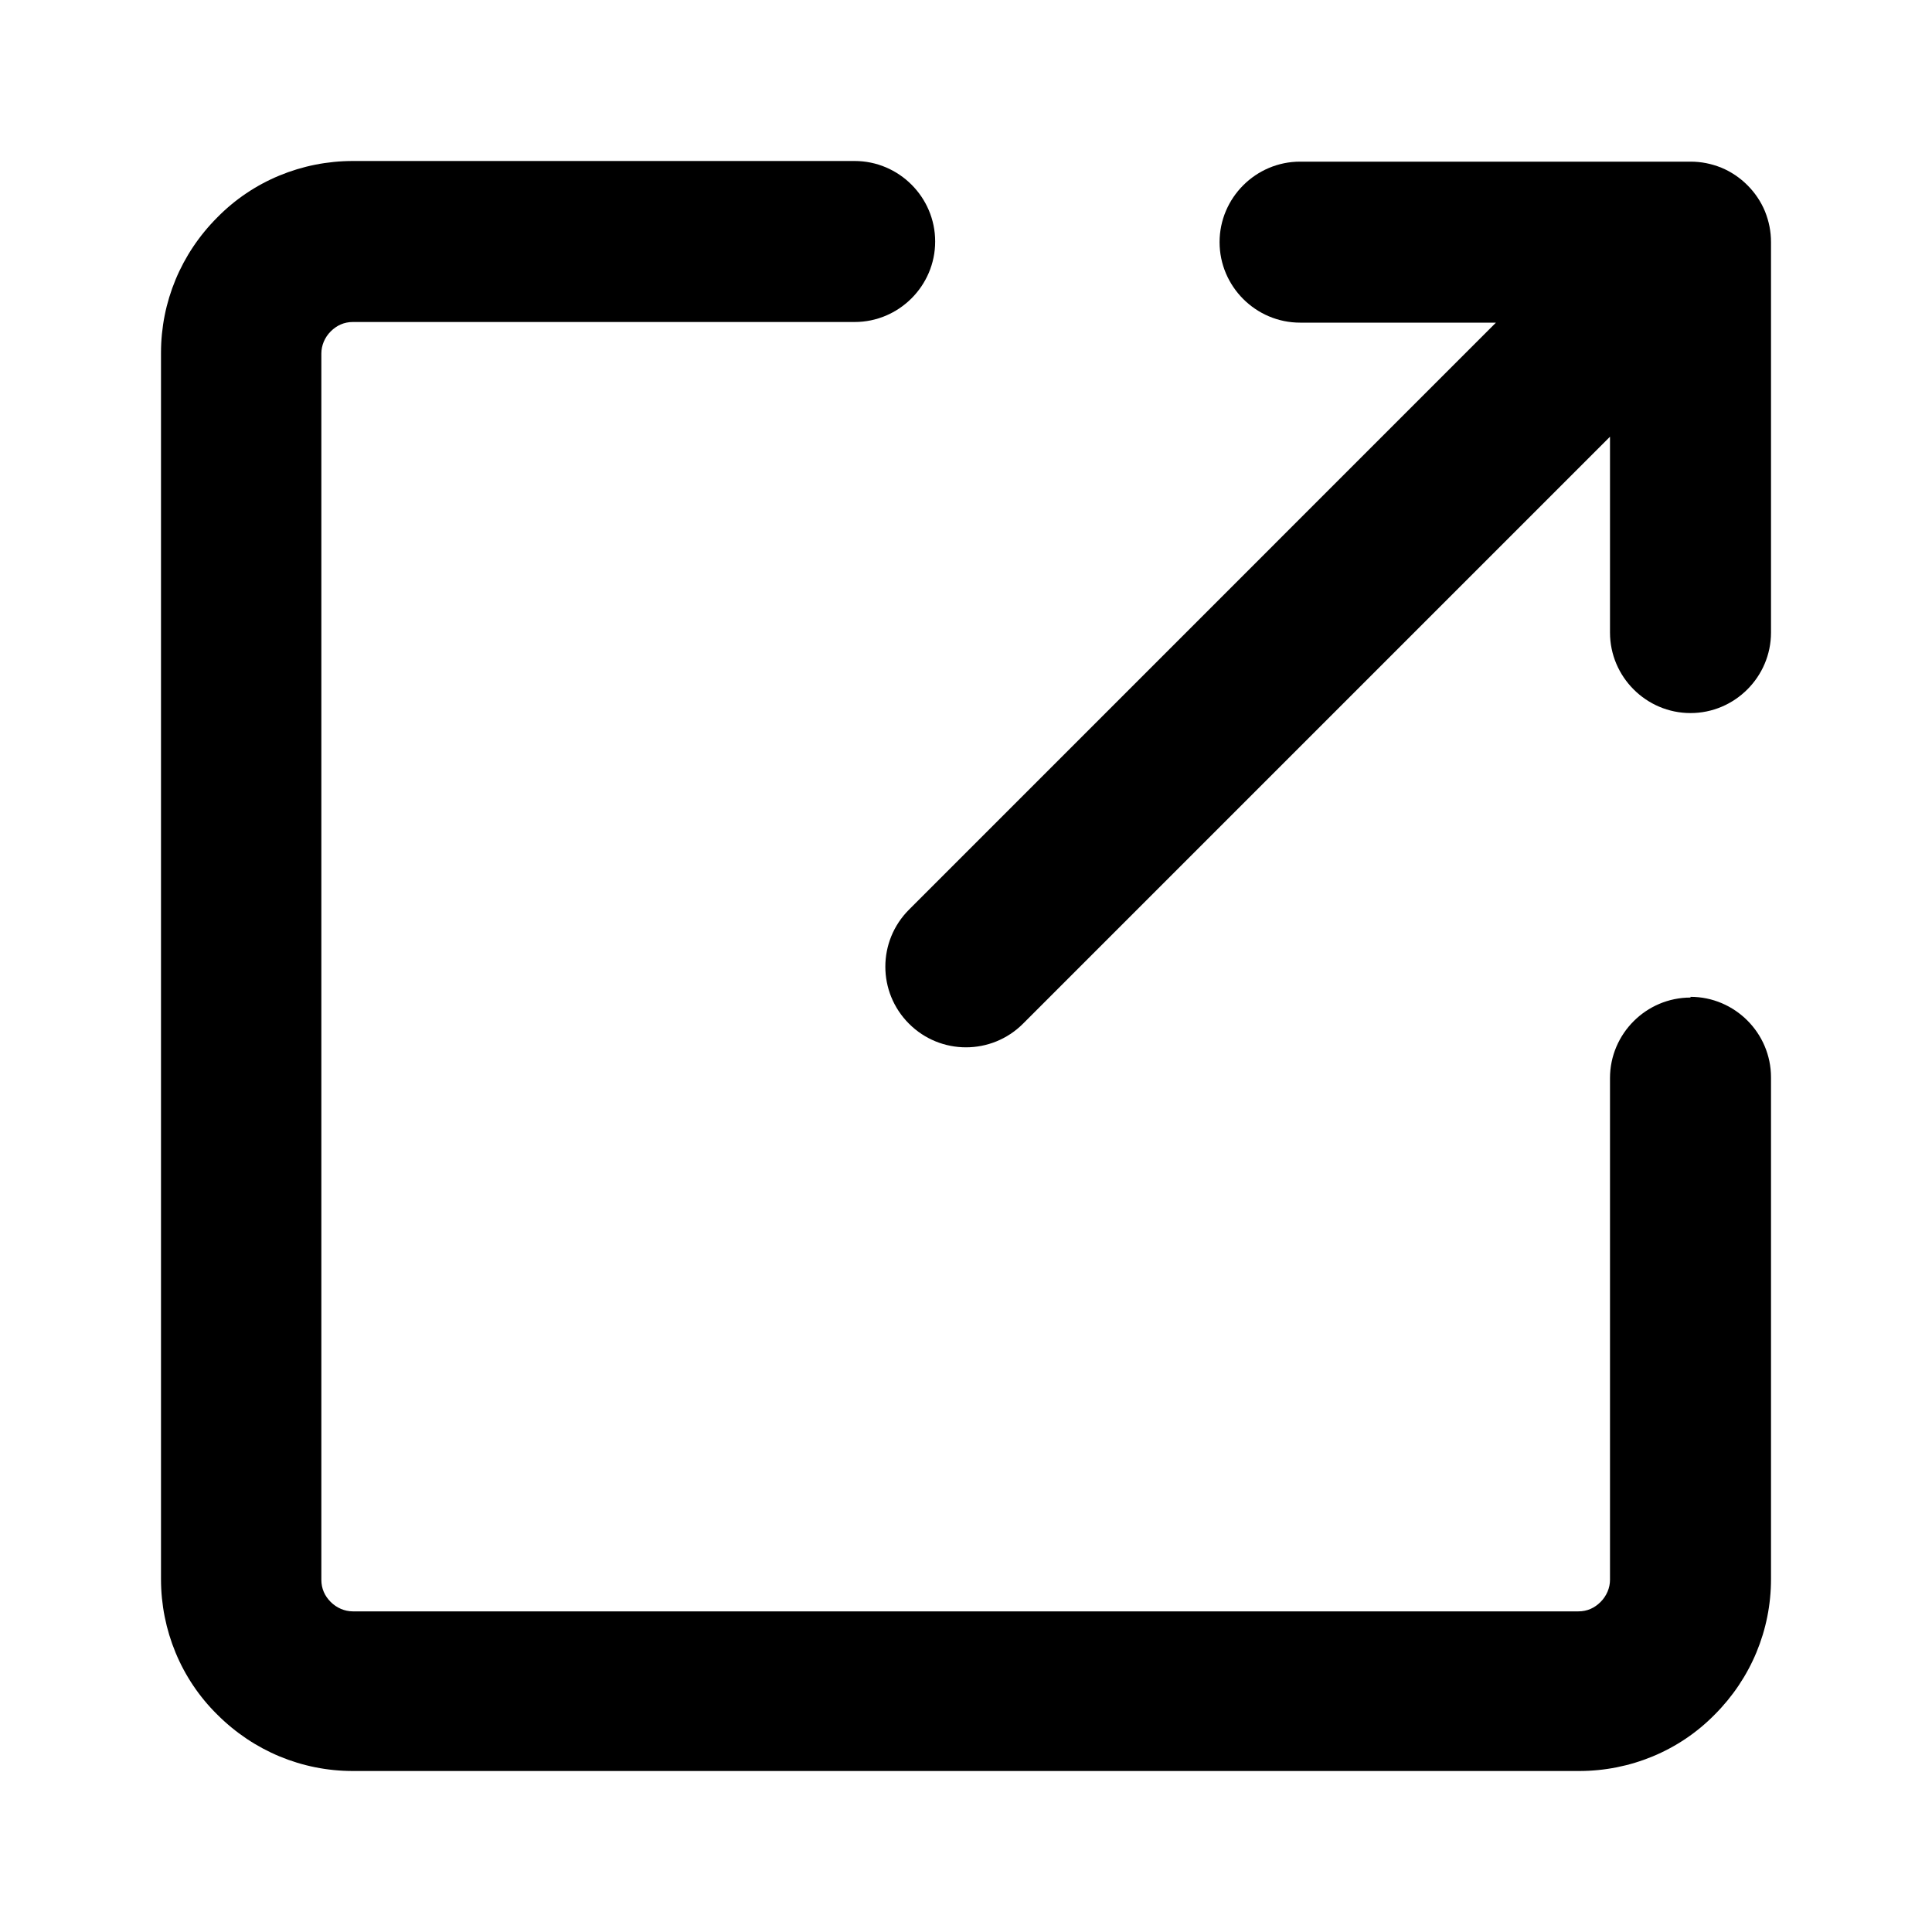
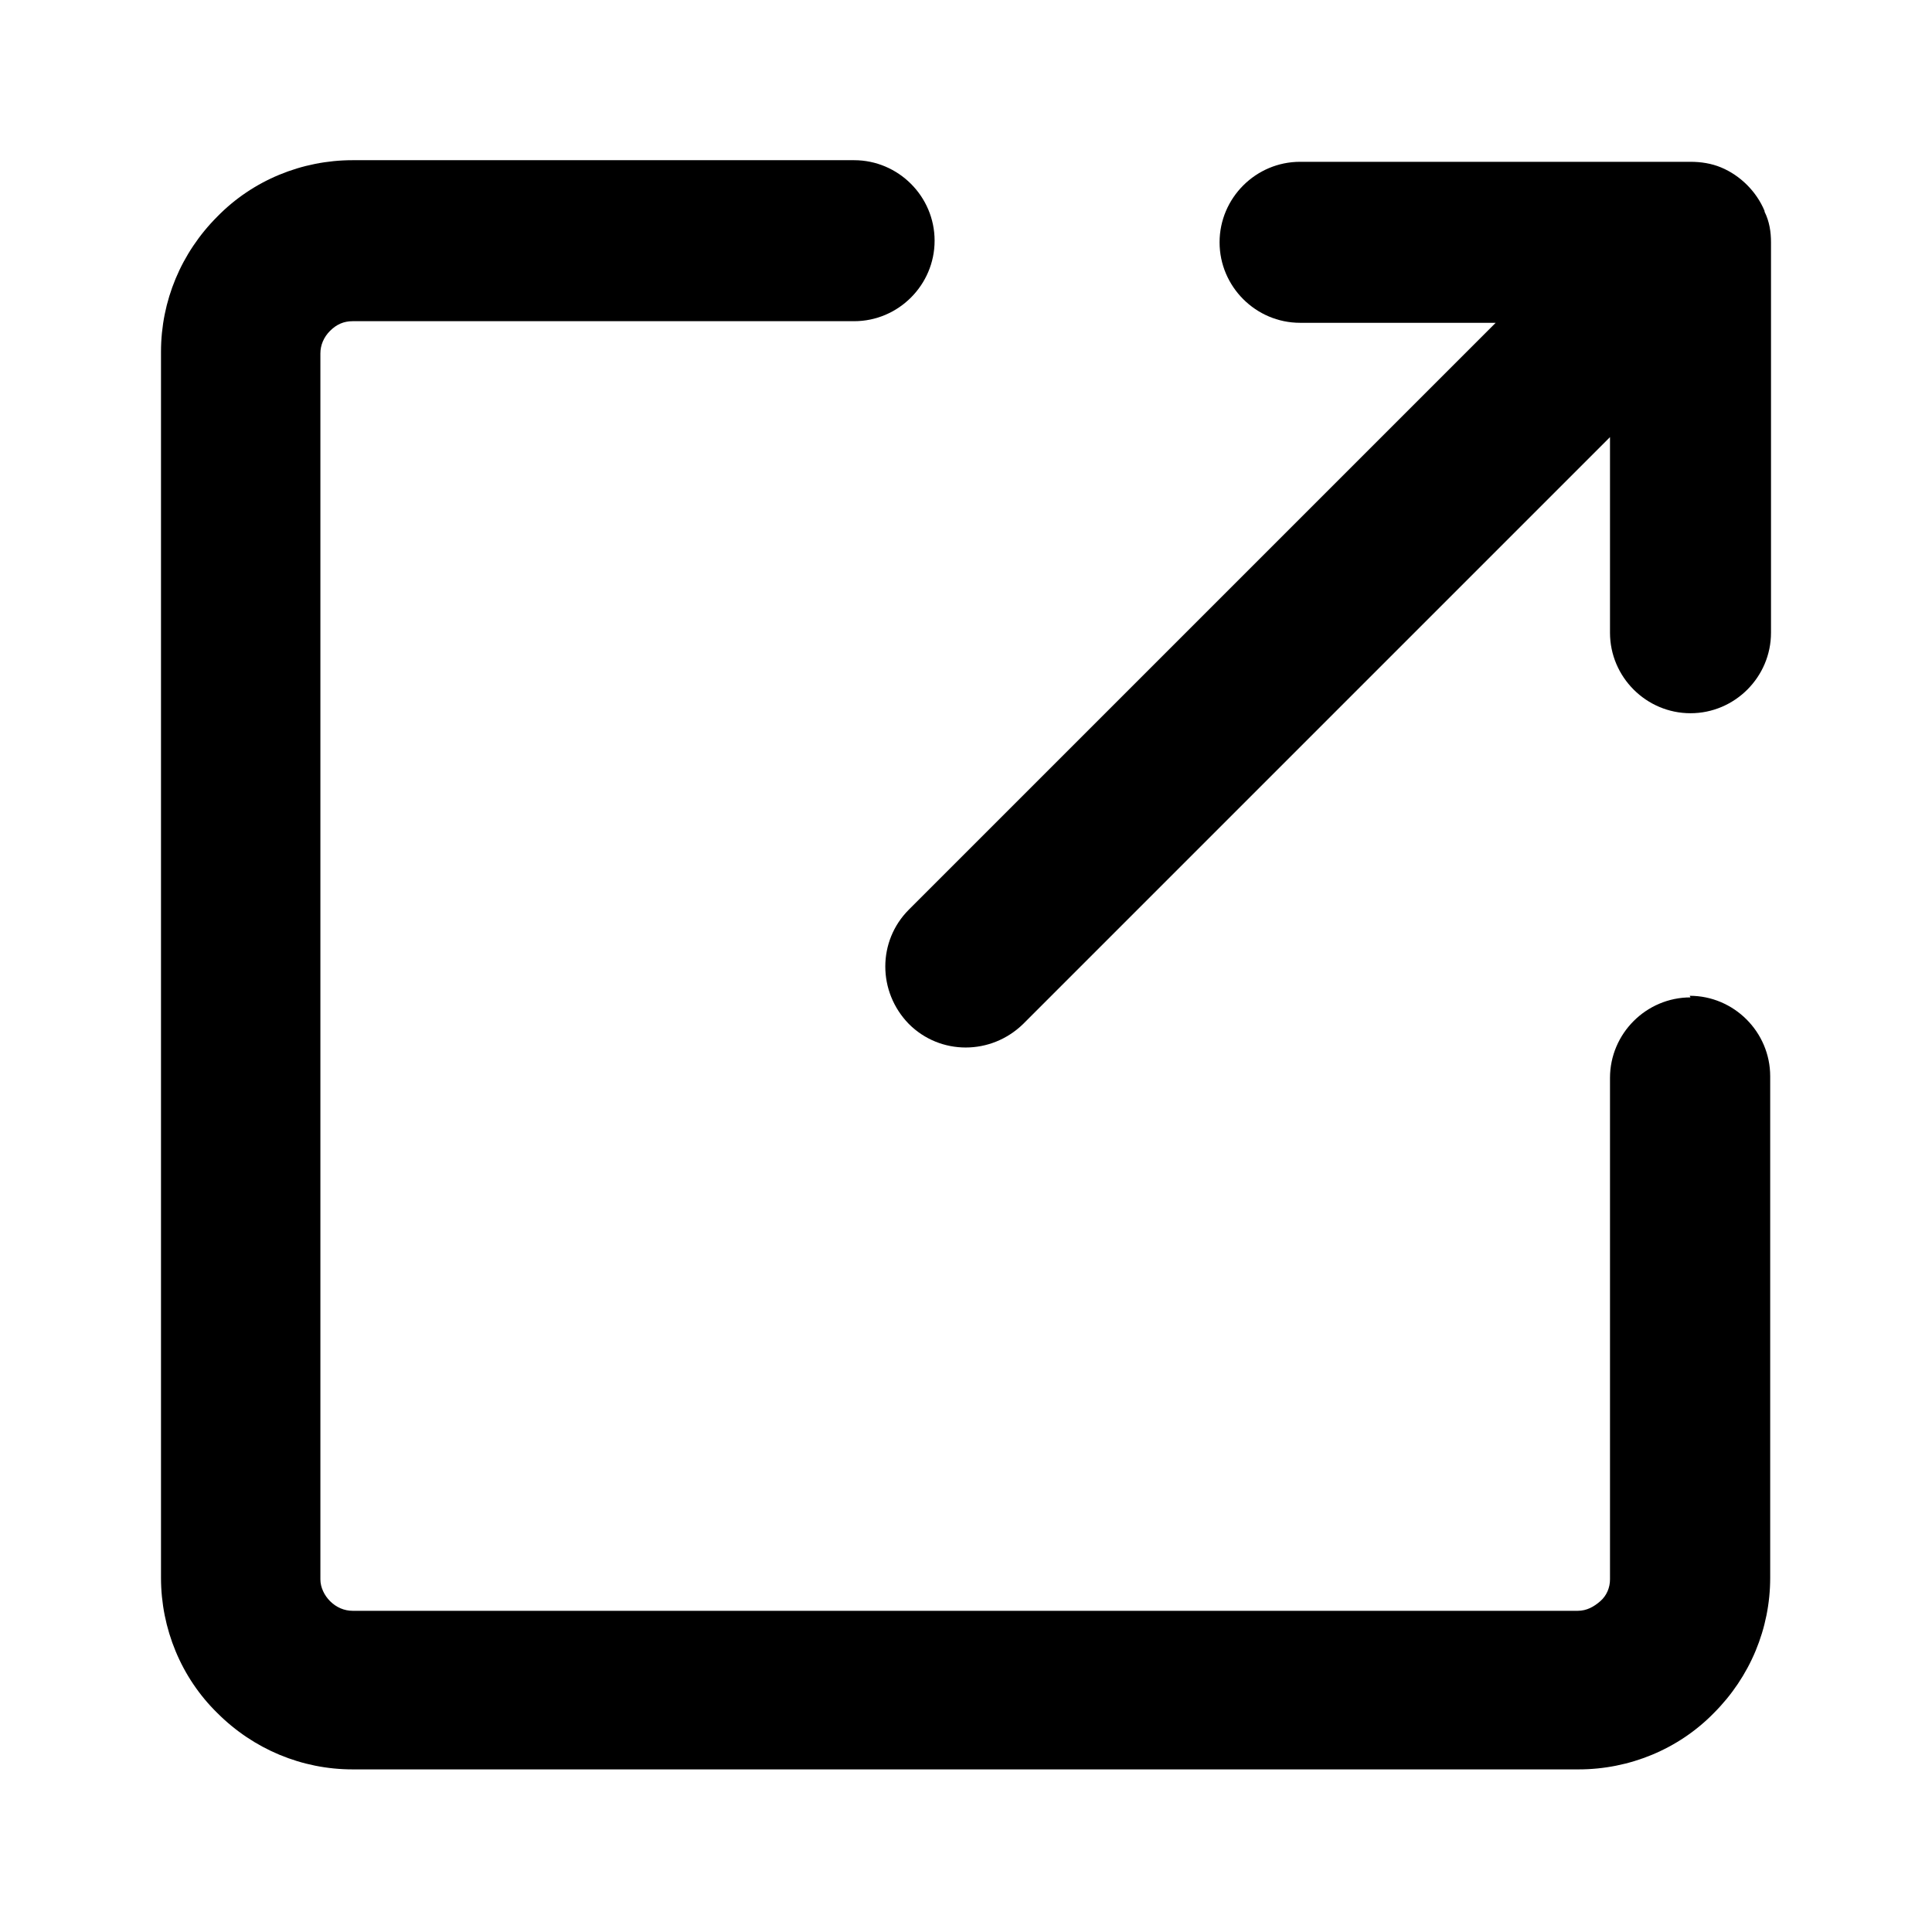
<svg xmlns="http://www.w3.org/2000/svg" viewBox="0 0 24 24">
-   <path fill-rule="evenodd" clip-rule="evenodd" d="M21 12.392C20.45 12.392 20 12.842 20 13.392V19.625C20 19.725 19.958 19.825 19.883 19.9C19.808 19.975 19.717 20.017 19.608 20.017H4.383C4.283 20.017 4.183 19.975 4.108 19.9C4.033 19.825 3.992 19.733 3.992 19.625V4.392C3.992 4.292 4.033 4.192 4.108 4.117C4.183 4.042 4.275 4 4.383 4H10.617C11.167 4 11.617 3.55 11.617 3C11.617 2.45 11.167 2 10.617 2H4.383C3.75 2 3.142 2.25 2.7 2.7C2.25 3.15 2 3.75 2 4.383V19.617C2 20.25 2.25 20.858 2.7 21.3C3.15 21.75 3.75 22 4.383 22H19.617C20.25 22 20.858 21.75 21.3 21.3C21.75 20.85 22 20.25 22 19.617V13.383C22 12.833 21.55 12.383 21 12.383V12.392Z" />
-   <path fill-rule="evenodd" clip-rule="evenodd" d="M21.925 2.625C21.825 2.383 21.625 2.183 21.383 2.083C21.258 2.033 21.133 2.008 21 2.008H16.15C15.6 2.008 15.15 2.458 15.15 3.008C15.15 3.558 15.6 4.008 16.15 4.008H18.583L11.292 11.3C10.9 11.692 10.9 12.325 11.292 12.717C11.683 13.108 12.317 13.108 12.708 12.717L20 5.425V7.858C20 8.408 20.45 8.858 21 8.858C21.55 8.858 22 8.408 22 7.858V3.008C22 2.875 21.975 2.75 21.925 2.625Z" />
+   <path d="m21,12.39c-.55,0-1,.45-1,1v6.23c0,.1-.04.2-.12.27s-.17.12-.28.12H4.38c-.1,0-.2-.04-.28-.12-.07-.07-.12-.17-.12-.27V4.39c0-.1.04-.2.12-.28s.17-.12.28-.12h6.23c.55,0,1-.45,1-1s-.45-1-1-1h-6.23c-.63,0-1.24.25-1.68.7-.45.45-.7,1.05-.7,1.68v15.23c0,.63.25,1.24.7,1.68.45.45,1.05.7,1.68.7h15.23c.63,0,1.24-.25,1.68-.7.45-.45.7-1.05.7-1.68v-6.23c0-.55-.45-1-1-1h0Z" />
+   <path d="m21.92,2.62c-.1-.24-.3-.44-.54-.54-.12-.05-.25-.07-.38-.07h-4.85c-.55,0-1,.45-1,1s.45,1,1,1h2.43l-7.29,7.29c-.39.39-.39,1.02,0,1.42.39.39,1.02.39,1.42,0l7.29-7.29v2.43c0,.55.45,1,1,1s1-.45,1-1V3.01c0-.13-.02-.26-.08-.38Z" />
</svg>
